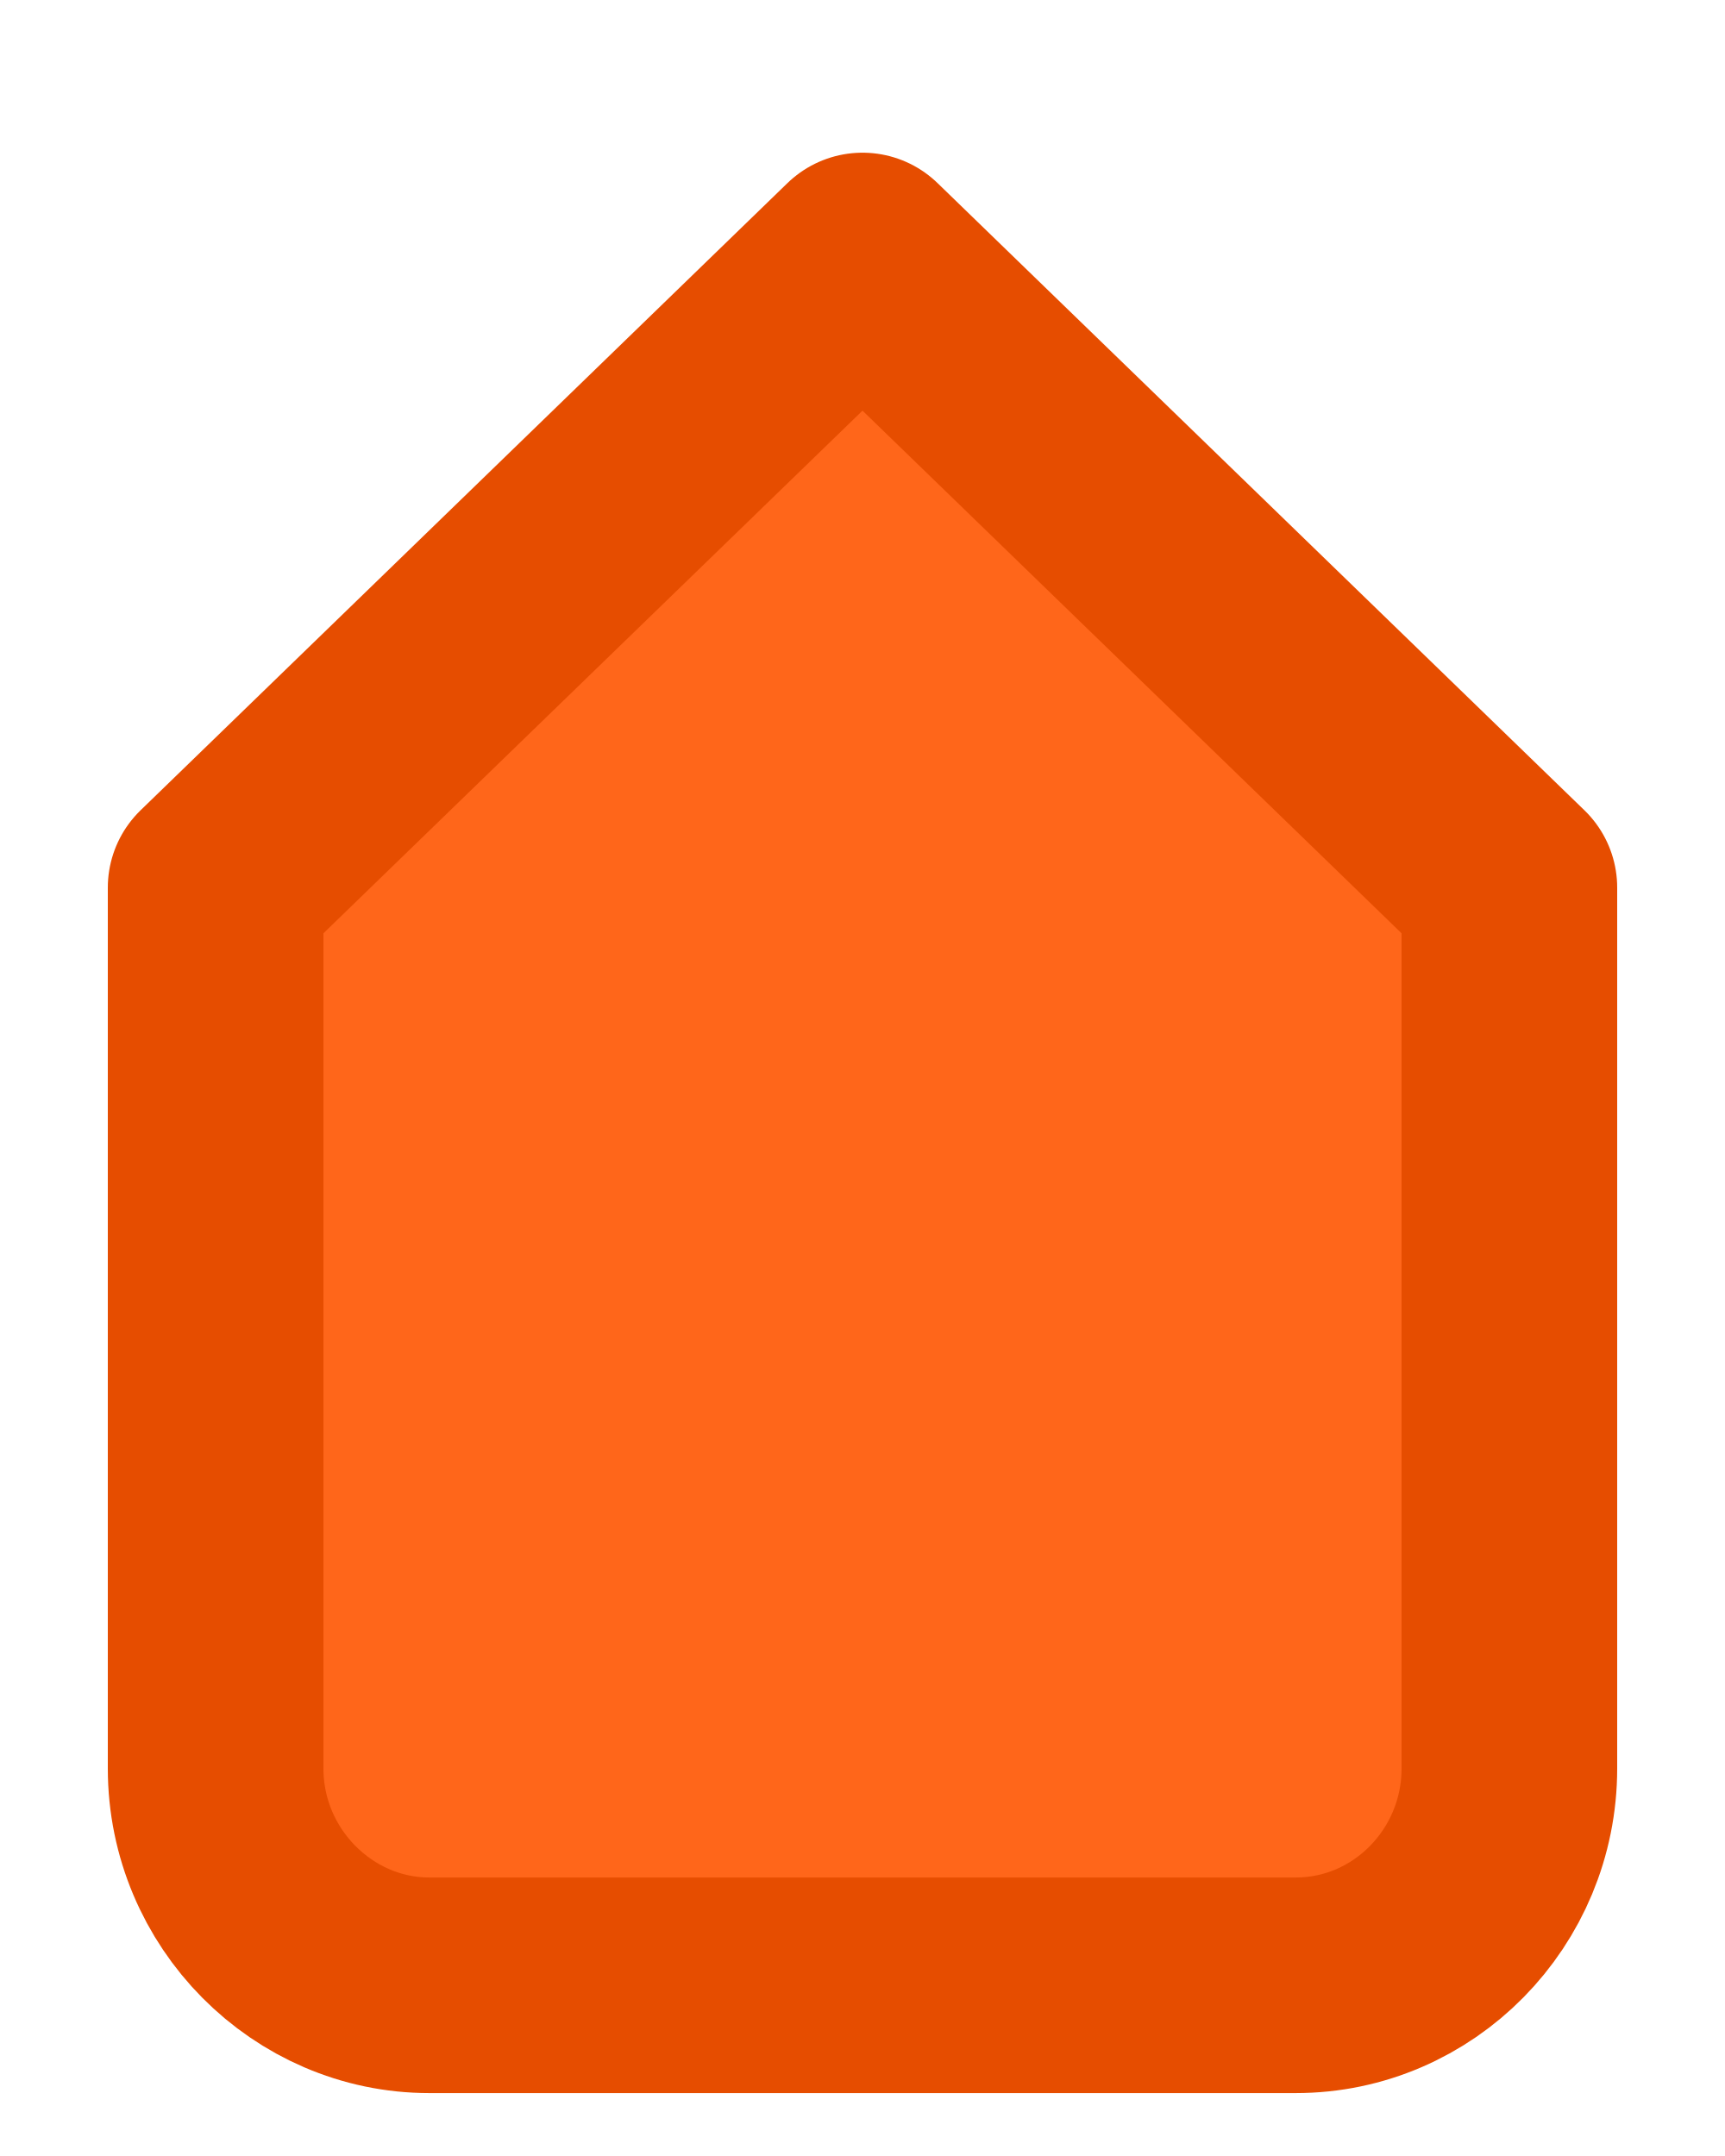
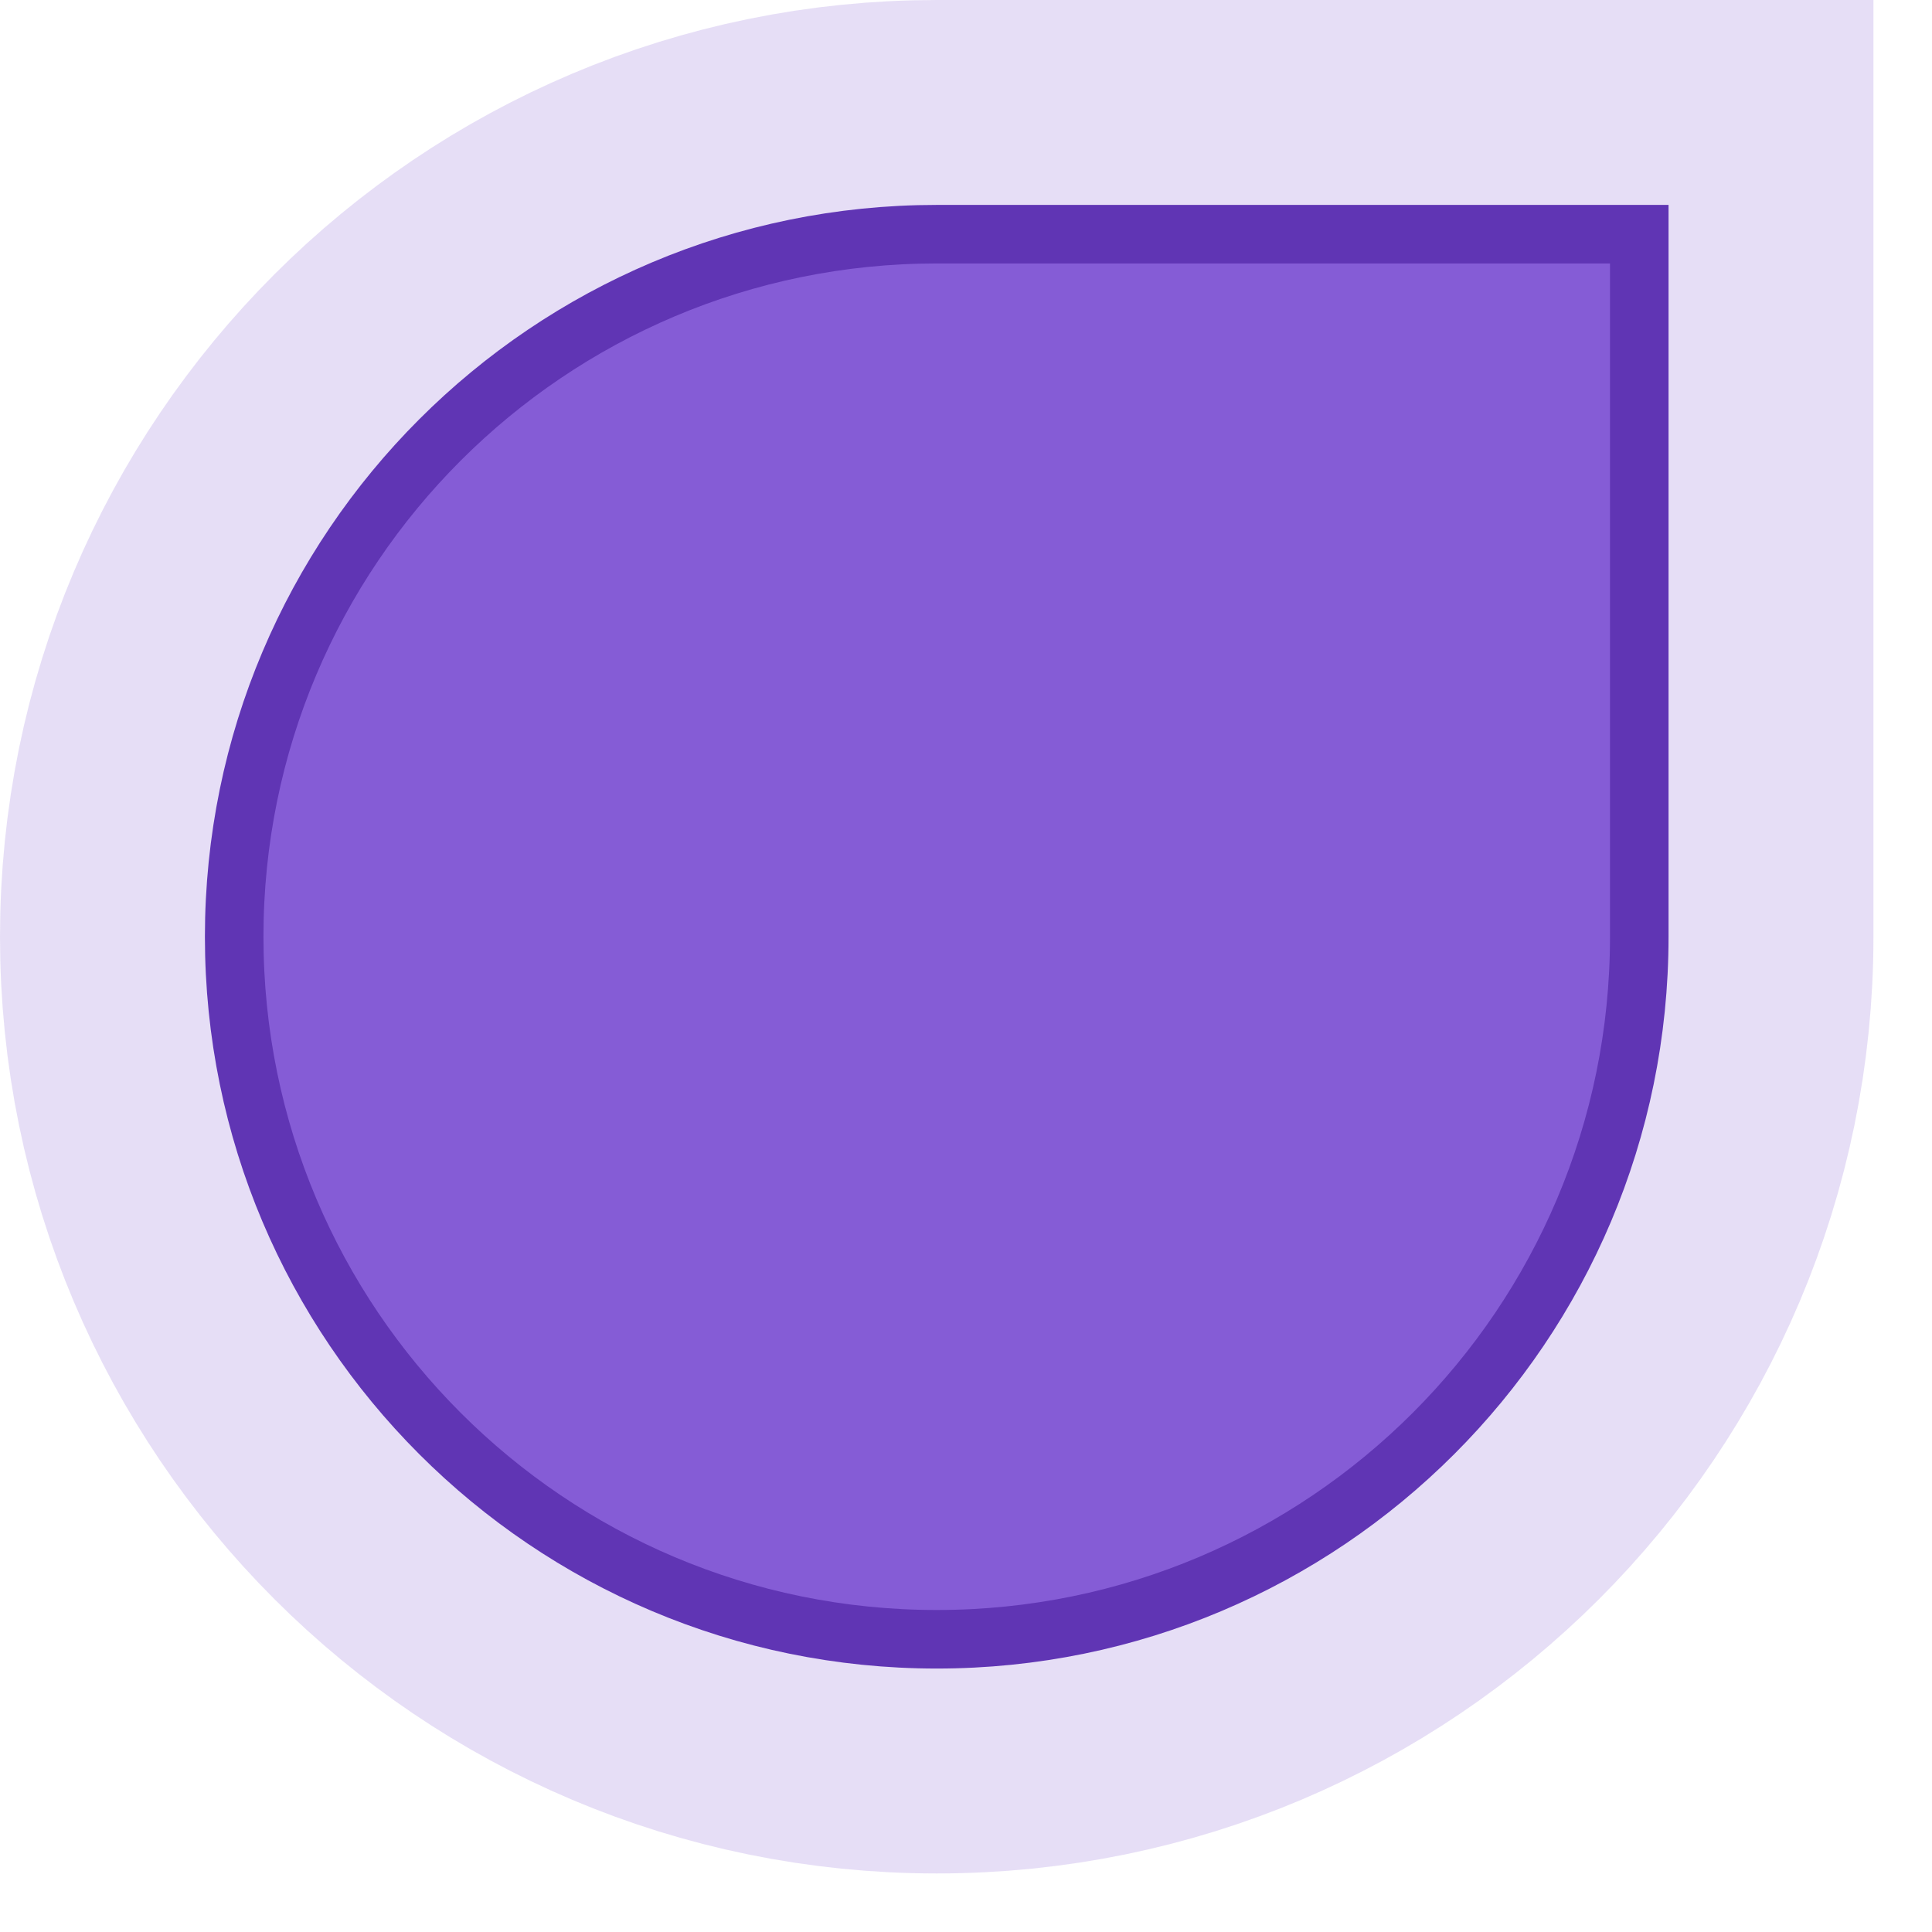
- <svg xmlns="http://www.w3.org/2000/svg" width="8px" height="10px" viewBox="0 0 8 10" version="1.1">
-   <defs />
-   <g id="Page-1" stroke="none" stroke-width="1" fill="none" fill-rule="evenodd" stroke-linecap="round" stroke-linejoin="round">
-     <g id="Desktop---1280x720" transform="translate(-461, -329)" stroke="#E64D00" fill="#FF661A">
-       <g id="Step-5---Confirming-Trim" transform="translate(0, 42)">
-         <g id="Sound-Sketches" transform="translate(427, 167)">
-           <g id="start-playhead" transform="translate(35, 0)">
-             <path d="M0,122.214 C0,121.658 0.451,121.208 0.991,121.208 L5.009,121.208 C5.556,121.208 6,121.66 6,122.214 L6,126.299 L3,129.208 L0,126.299 L0,122.214 Z" id="handle" transform="translate(3, 125.2081) scale(1, -1) translate(-3, -125.2081) " />
-           </g>
-         </g>
-       </g>
+ <svg xmlns="http://www.w3.org/2000/svg" xmlns:xlink="http://www.w3.org/1999/xlink" width="34px" height="34px" viewBox="1 1 33 33" version="1.1">
+   <defs>
+     <path d="M17,5 C23.627,5 29,10.373 29,17 L29,29 L17,29 C10.373,29 5,23.627 5,17 C5,10.373 10.373,5 17,5 Z" id="path-1" />
+   </defs>
+   <g id="Bottom-Left-Handle" stroke="none" stroke-width="1" fill="none" fill-rule="evenodd">
+     <g id="Bottom-Left" transform="translate(17, 17) scale(1, -1) translate(-17, -17) ">
+       <use stroke="#855CD633" stroke-width="8" xlink:href="#path-1" />
+       <use fill="black" fill-opacity="1" filter="url(#filter-2)" xlink:href="#path-1" />
+       <use stroke="#6035b4" stroke-width="1" fill="#855CD6" fill-rule="evenodd" xlink:href="#path-1" />
    </g>
  </g>
</svg>
